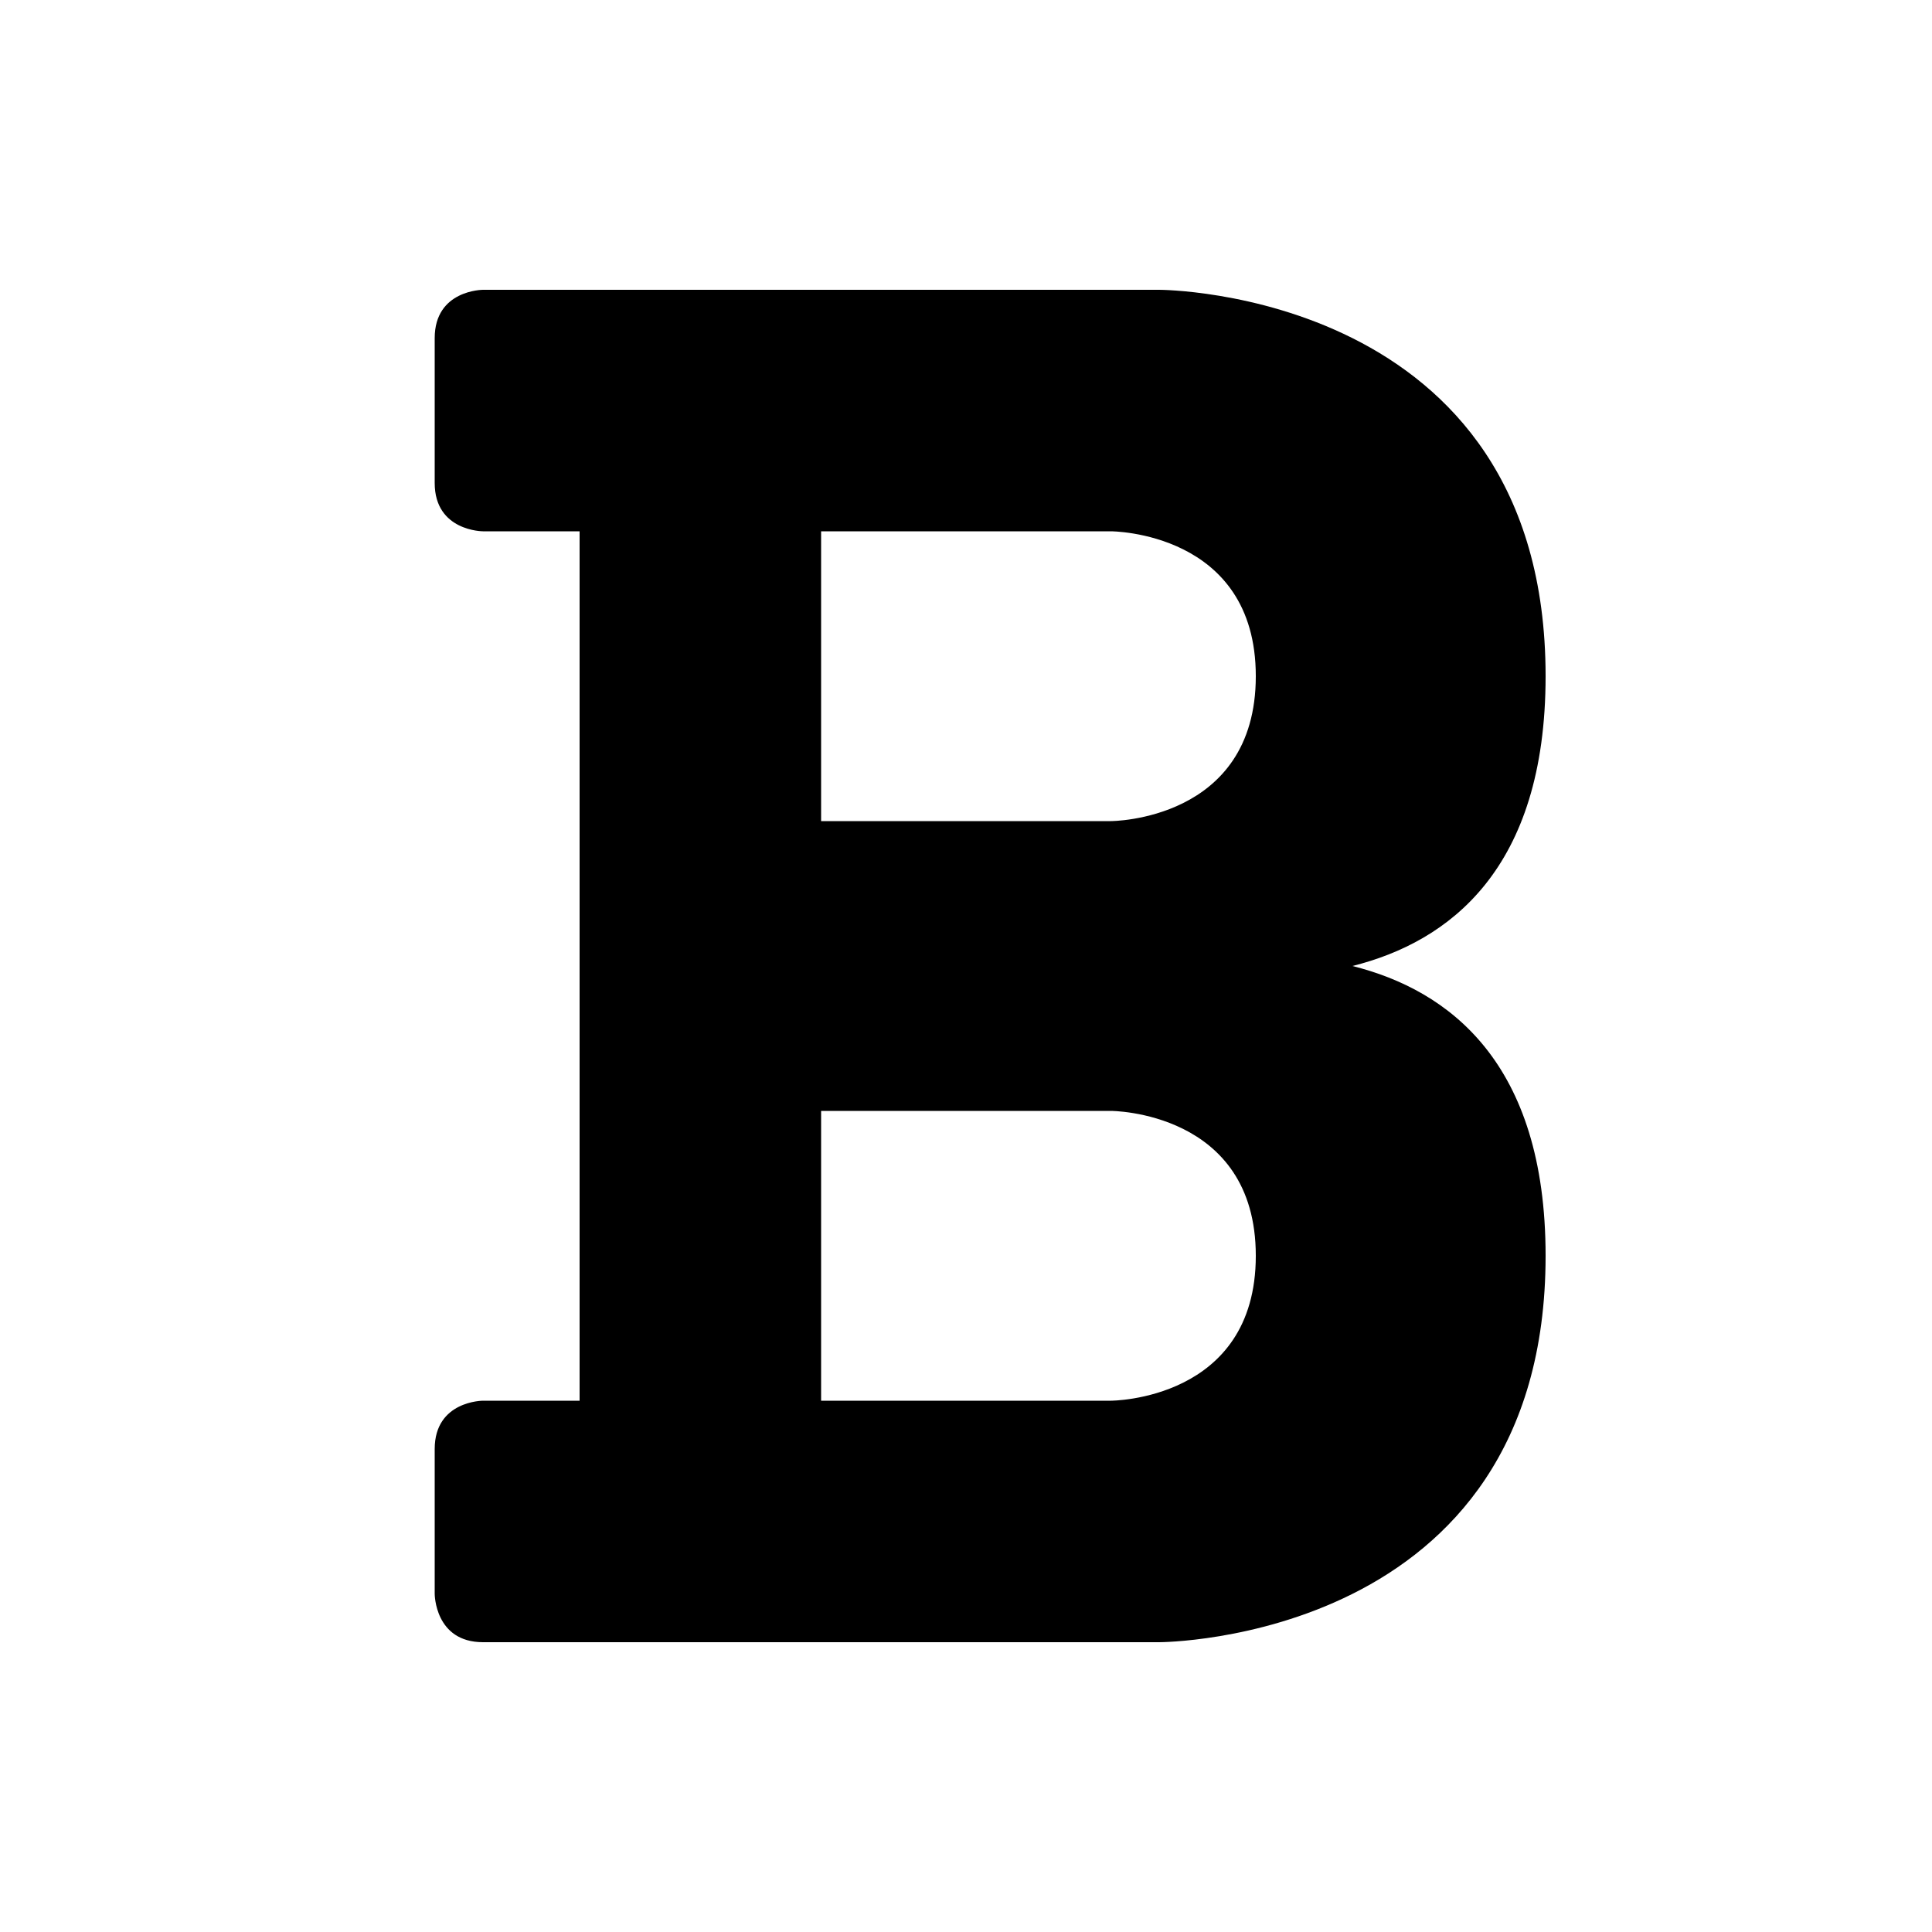
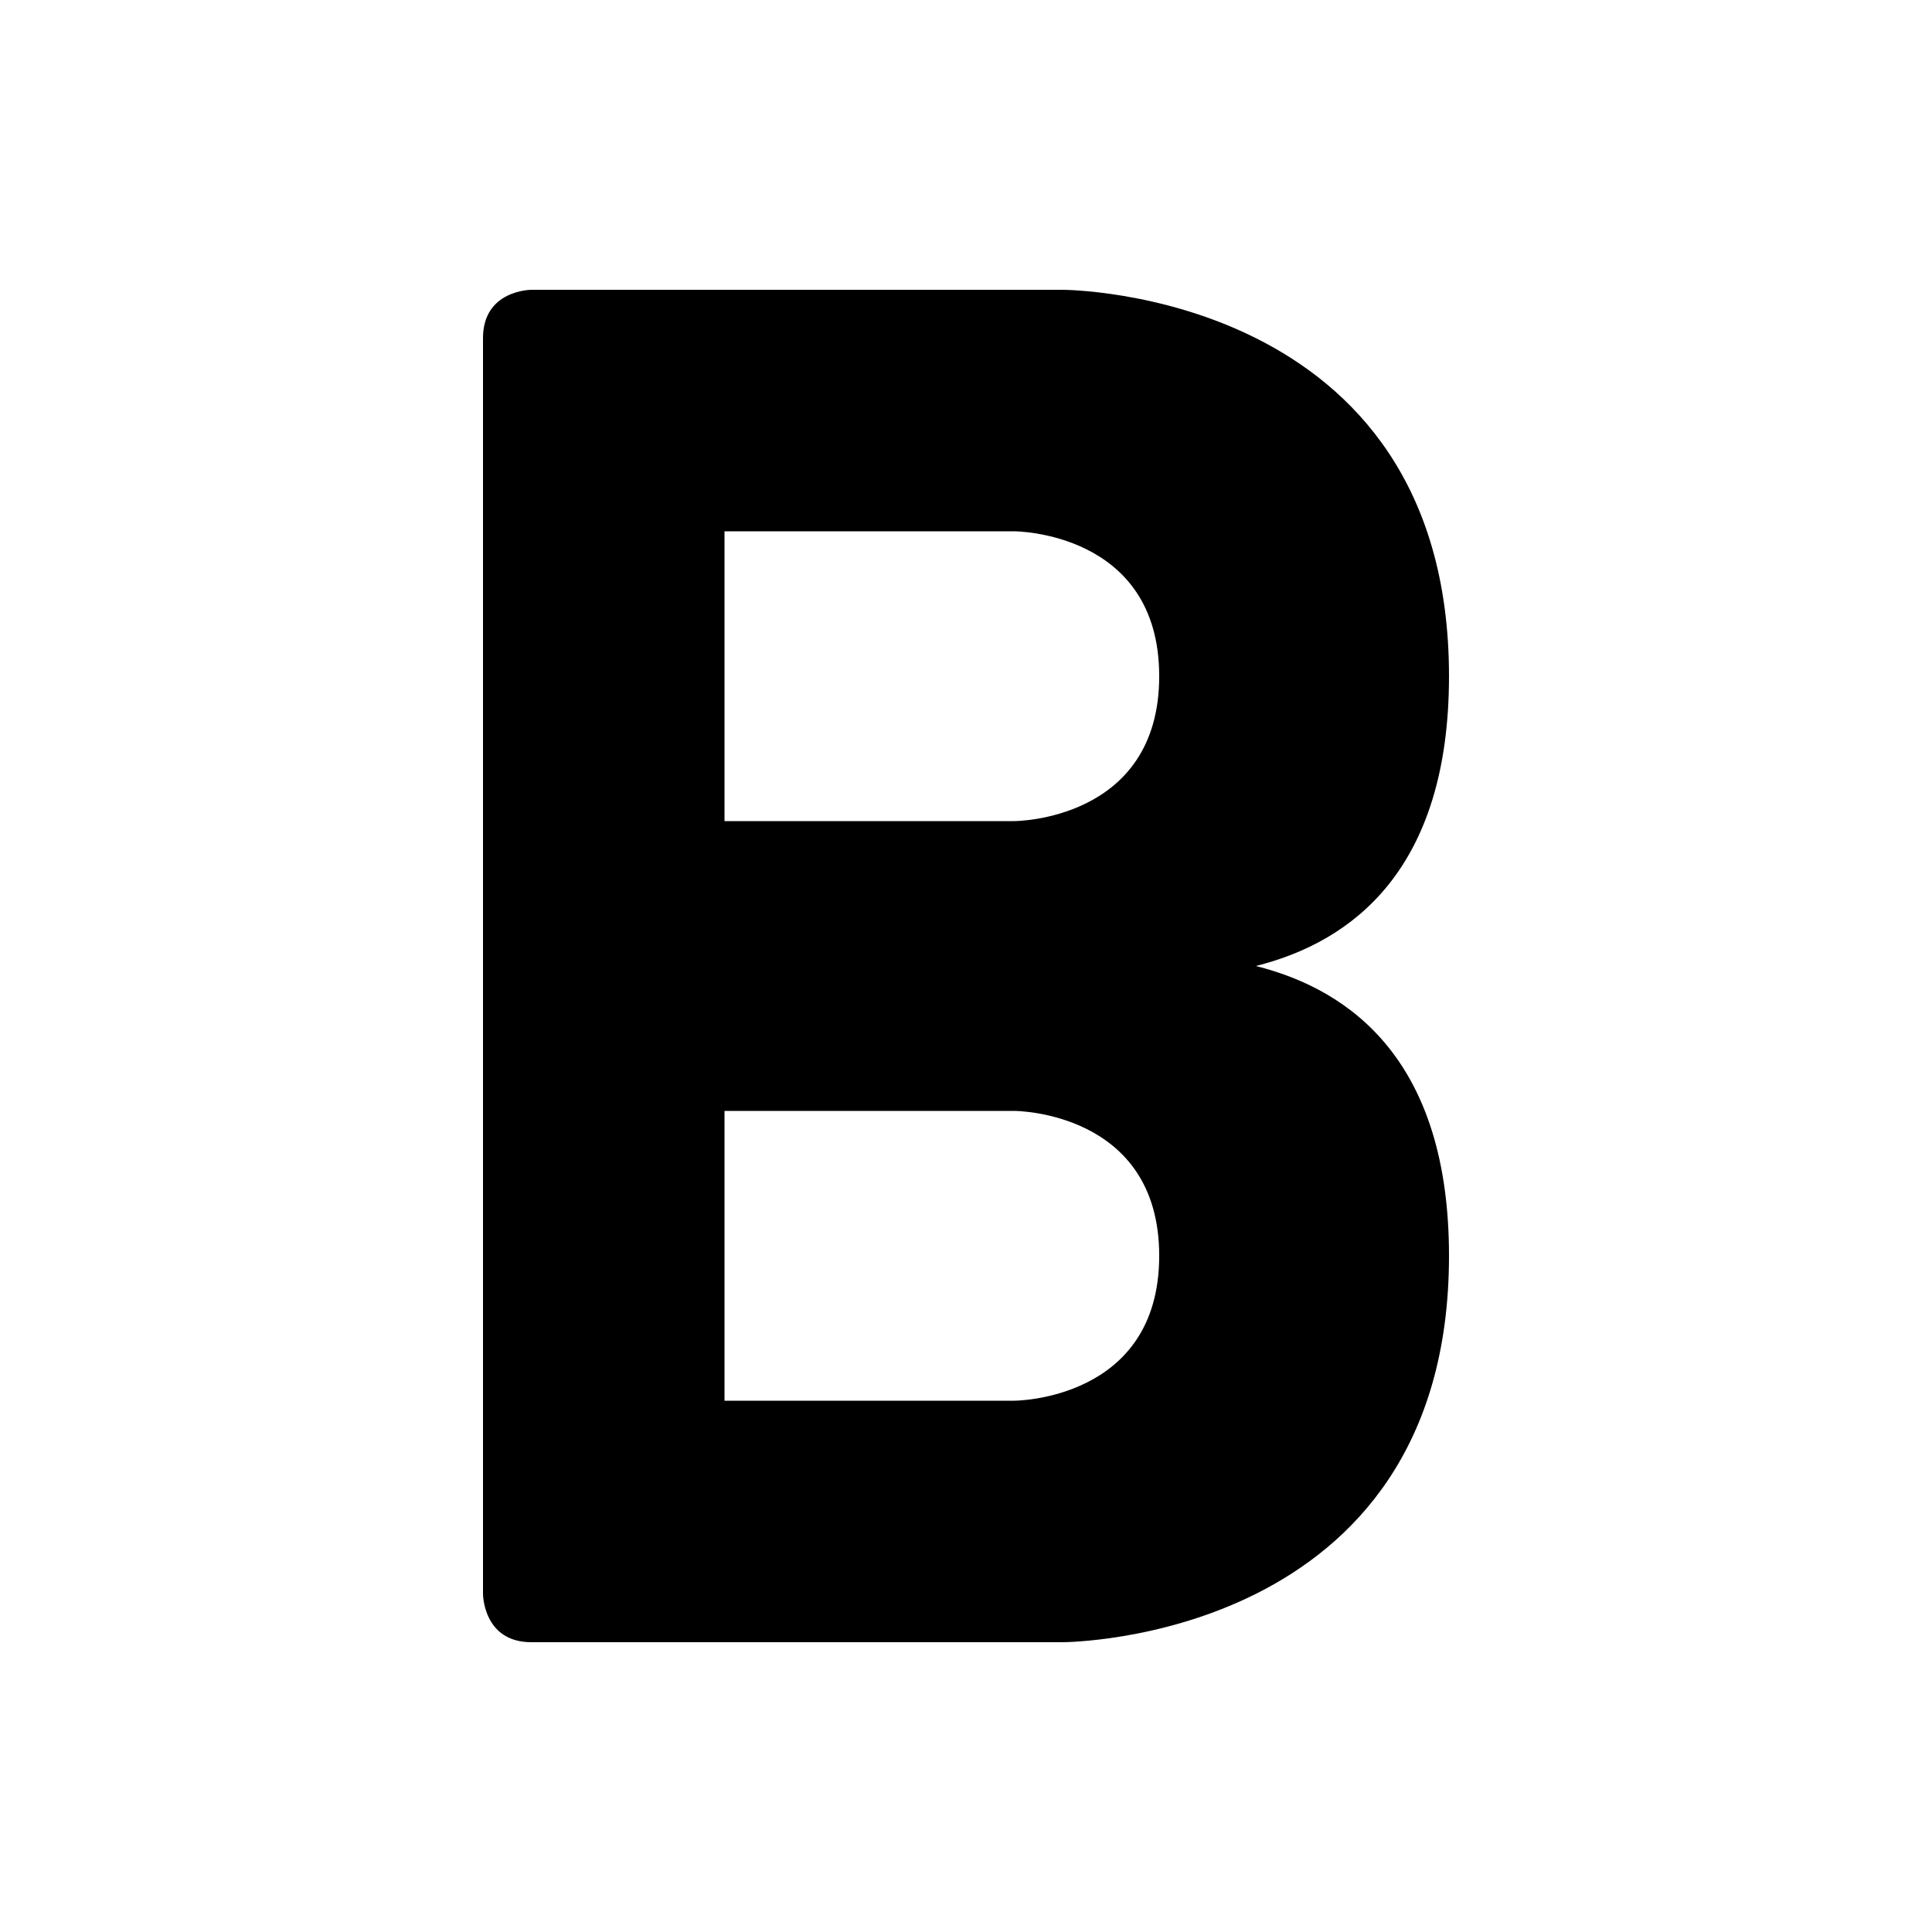
<svg xmlns="http://www.w3.org/2000/svg" width="50" height="50" version="1.1" viewBox="0 0 50 50">
-   <path d="m12.5 7.5s-1.25 0-1.25 1.25v3.75c0 1.25 1.25 1.25 1.25 1.25h2.5v22.5h-2.5s-1.25 0-1.25 1.25v3.75s0 1.25 1.25 1.25h17.5s10 0 10-10c0-5-2.5-6.875-5-7.5 2.5-0.625 5-2.5 5-7.5 0-10-10-10-10-10zm8.75 6.25h7.5s3.75 0 3.75 3.75-3.75 3.75-3.75 3.75h-7.5zm0 15h7.5s3.75 0 3.75 3.75-3.75 3.75-3.75 3.75h-7.5z" />
+   <path d="m13.75 7.5s-1.25 0-1.25 1.25v32.5s0 1.25 1.25 1.25h13.75s10 0 10-10c0-5-2.5-6.875-5-7.5 2.5-0.625 5-2.5 5-7.5 0-10-10-10-10-10zm5 6.25h7.5s3.75 0 3.75 3.75-3.75 3.75-3.75 3.75h-7.5zm0 15h7.5s3.75 0 3.75 3.75-3.75 3.75-3.75 3.75h-7.5z" />
</svg>
